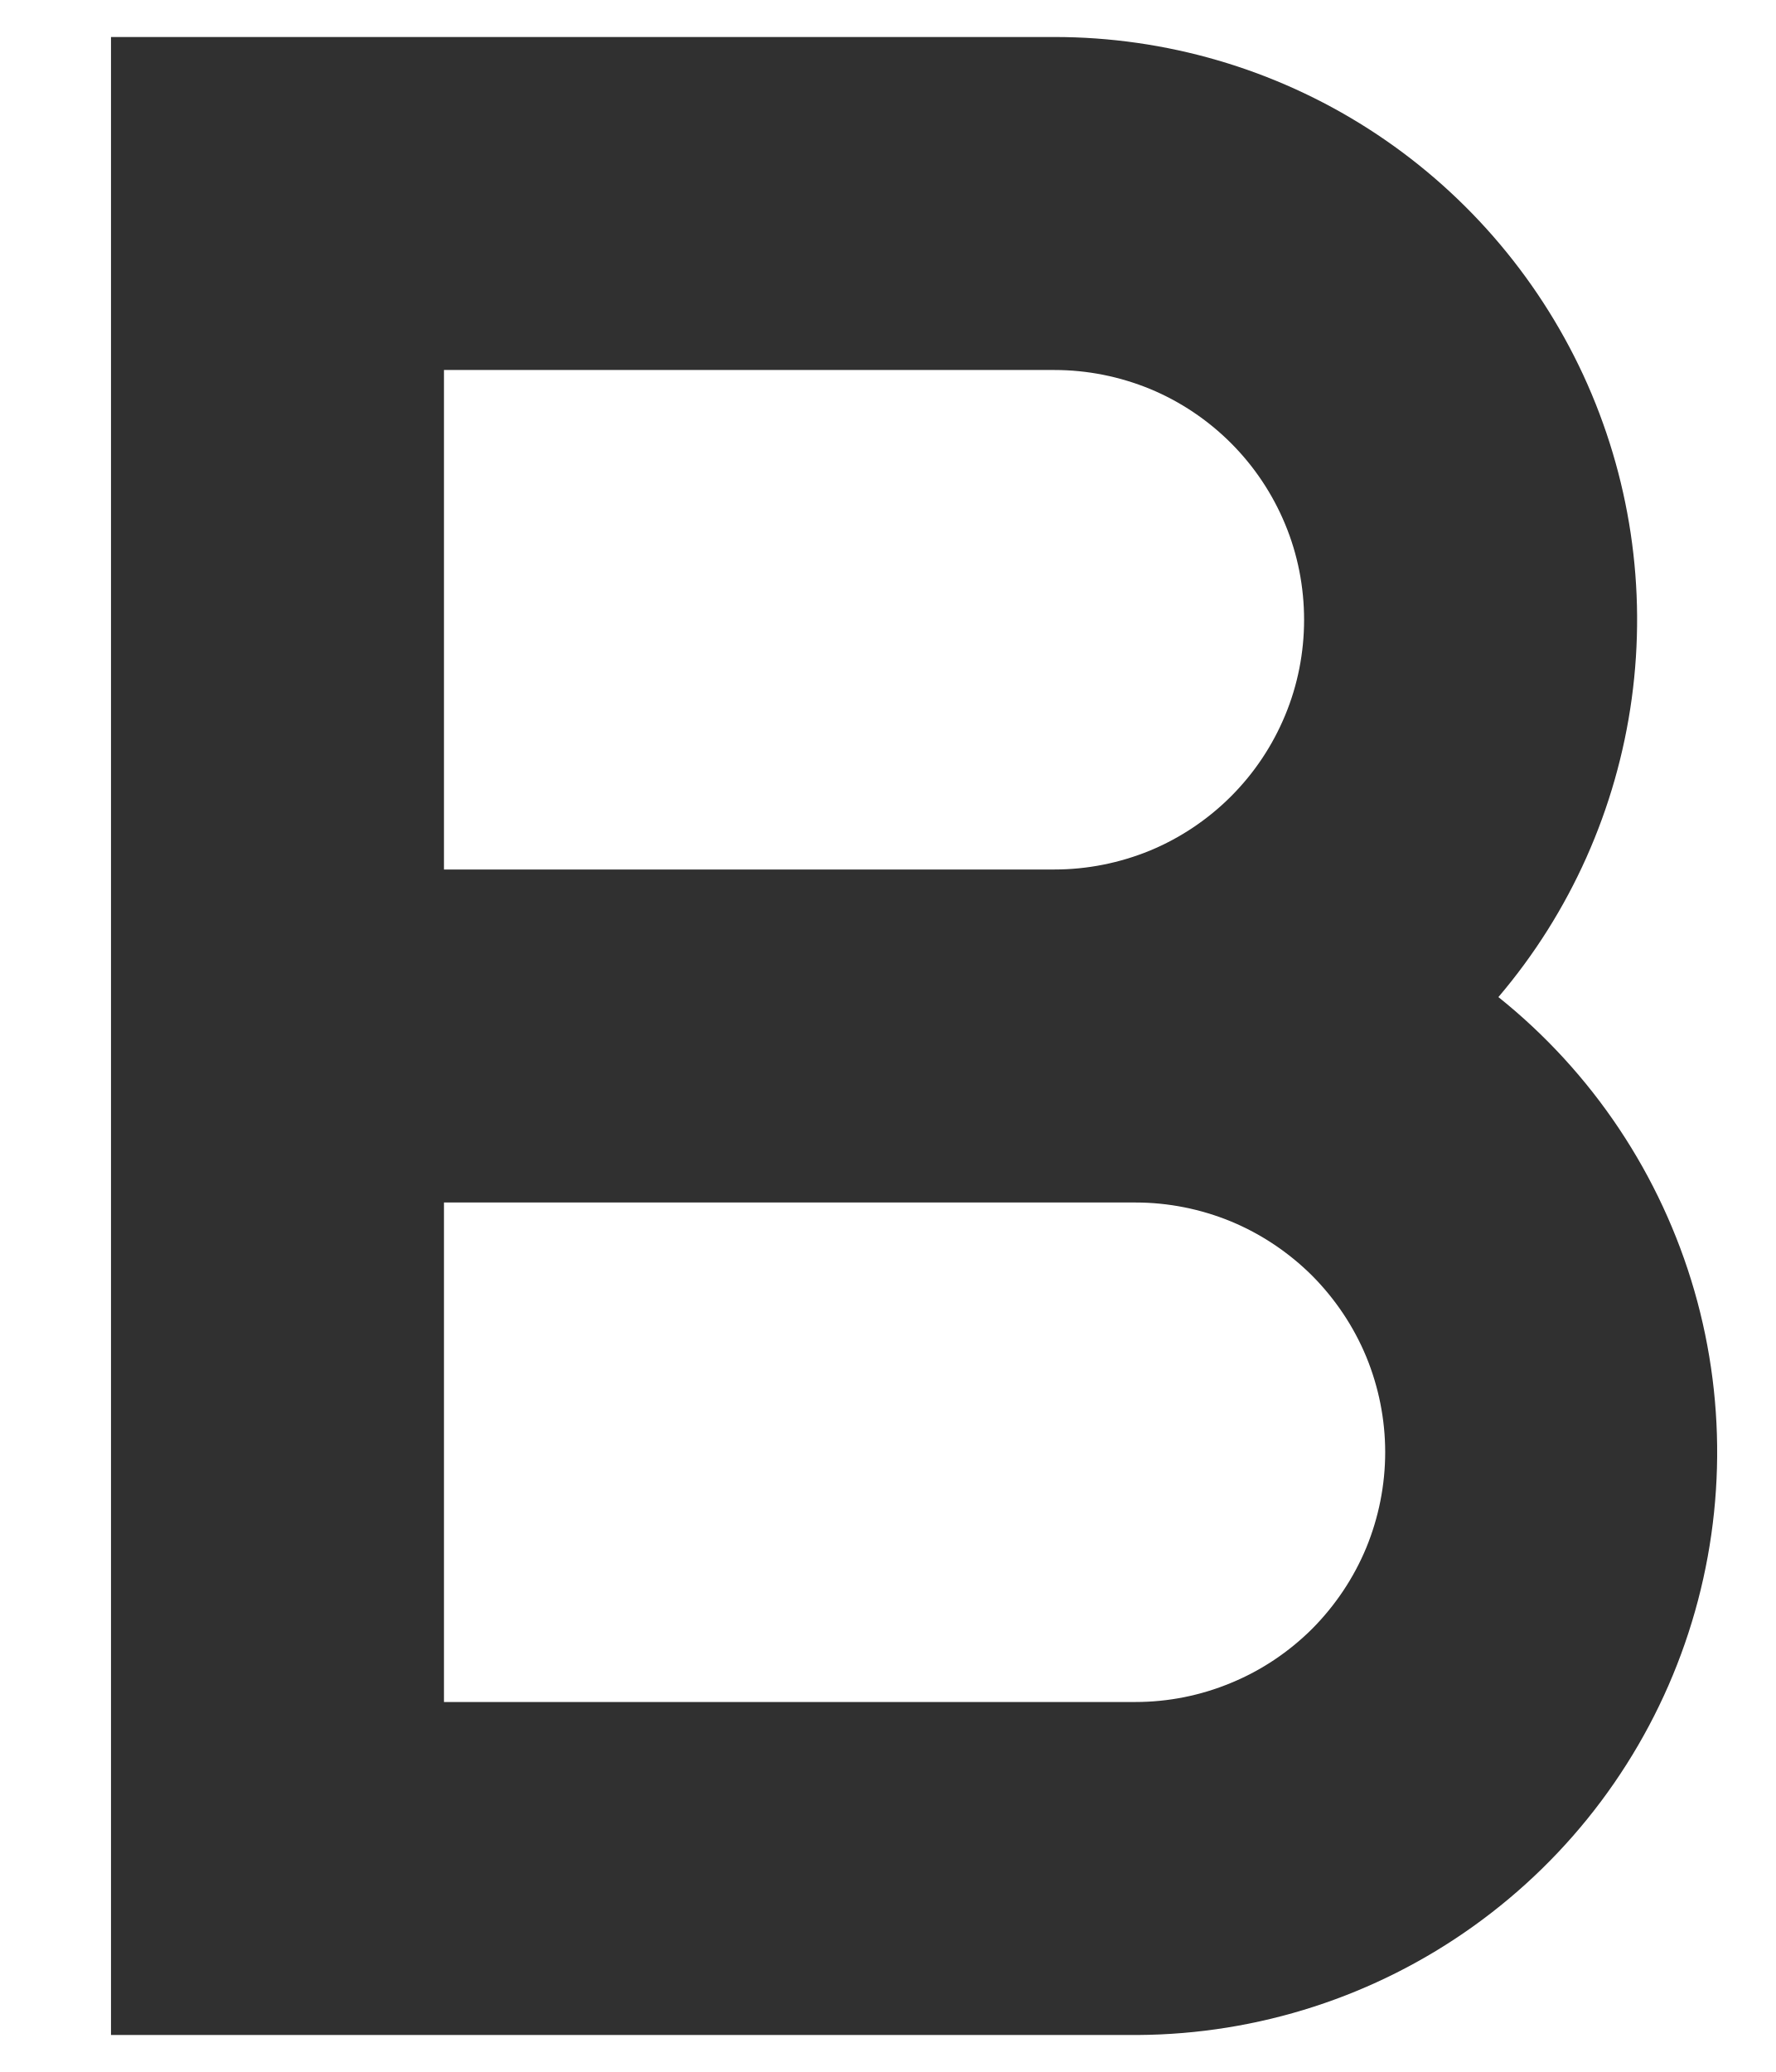
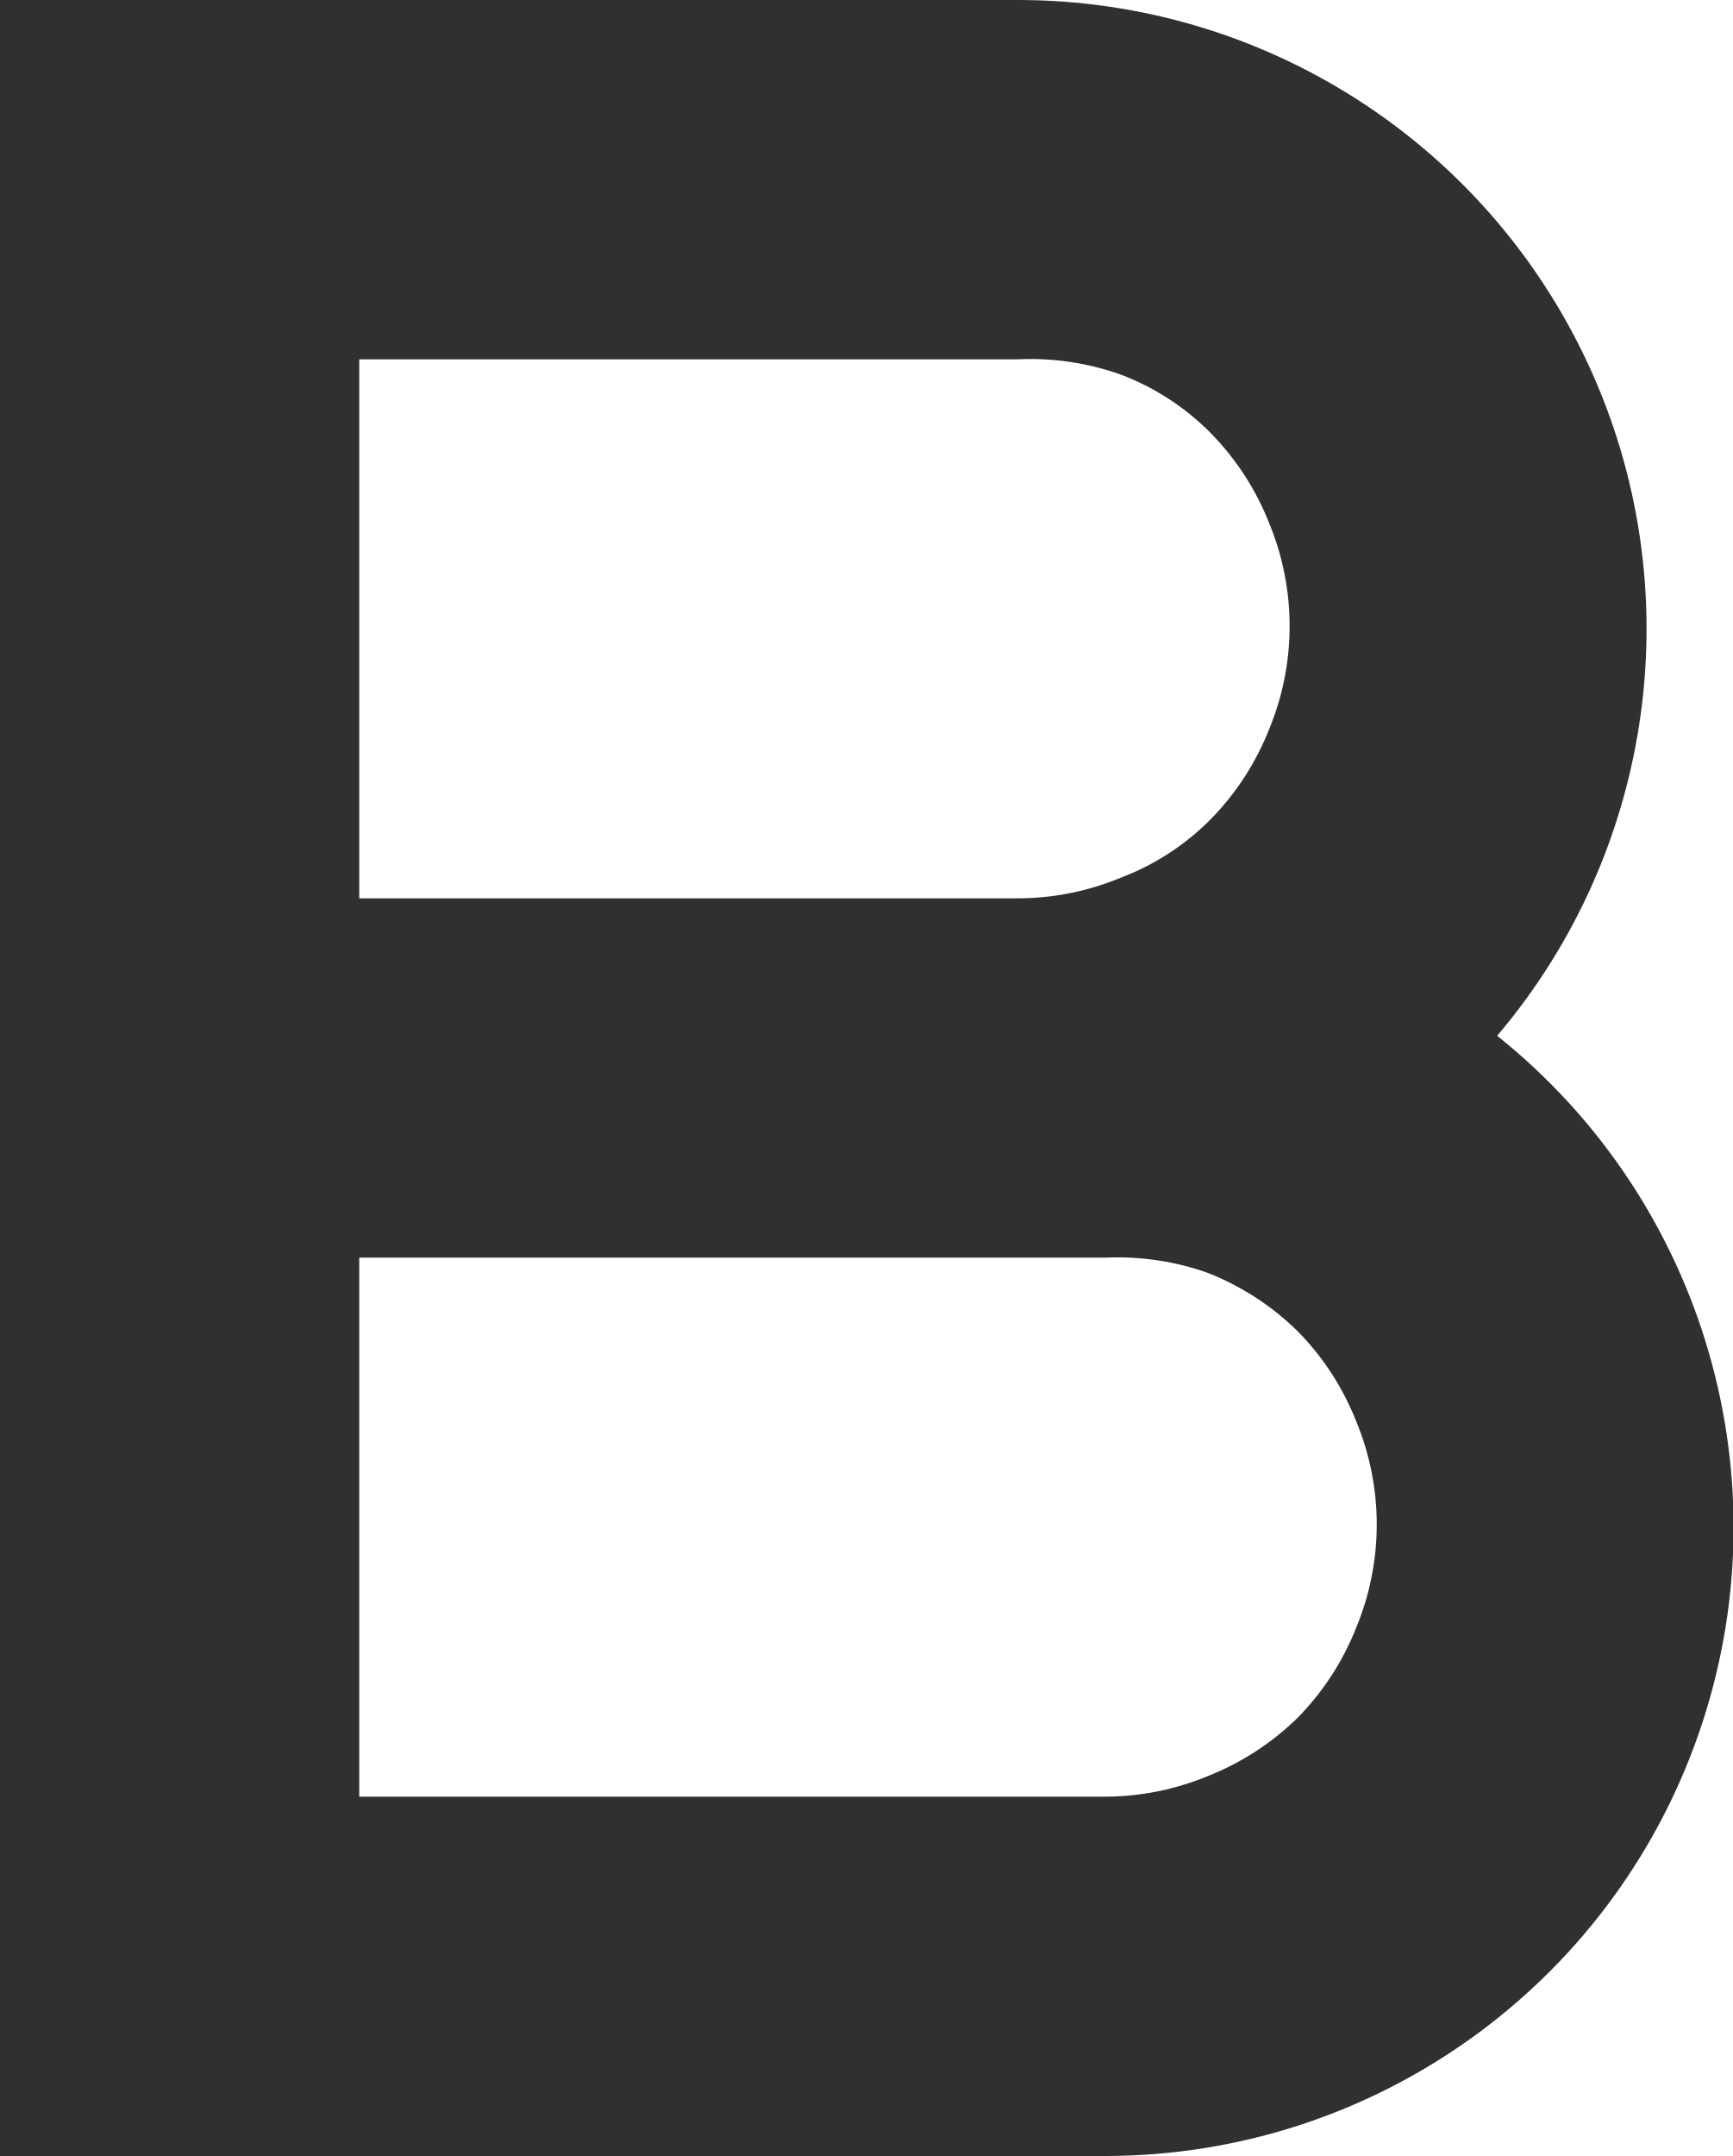
- <svg xmlns="http://www.w3.org/2000/svg" width="12" height="14" viewBox="0 0 12 14" fill="none">
-   <path d="M7.688 13.75H0.75V0.25H7.125C7.877 0.25 8.613 0.465 9.246 0.87C9.879 1.275 10.383 1.853 10.699 2.535C11.014 3.217 11.128 3.975 11.026 4.72C10.924 5.465 10.612 6.165 10.125 6.737C10.761 7.246 11.223 7.939 11.449 8.721C11.675 9.503 11.652 10.336 11.385 11.105C11.118 11.874 10.619 12.541 9.956 13.015C9.294 13.489 8.502 13.745 7.688 13.75ZM3 11.5H7.673C7.894 11.5 8.114 11.456 8.318 11.371C8.523 11.287 8.709 11.162 8.866 11.006C9.022 10.849 9.147 10.663 9.232 10.458C9.316 10.254 9.36 10.034 9.36 9.812C9.36 9.591 9.316 9.371 9.232 9.167C9.147 8.962 9.022 8.776 8.866 8.619C8.709 8.463 8.523 8.338 8.318 8.253C8.114 8.169 7.894 8.125 7.673 8.125H3V11.5ZM3 5.875H7.125C7.347 5.875 7.566 5.831 7.771 5.747C7.976 5.662 8.162 5.537 8.318 5.381C8.475 5.224 8.599 5.038 8.684 4.833C8.769 4.629 8.812 4.409 8.812 4.188C8.812 3.966 8.769 3.746 8.684 3.542C8.599 3.337 8.475 3.151 8.318 2.994C8.162 2.838 7.976 2.713 7.771 2.628C7.566 2.544 7.347 2.5 7.125 2.5H3V5.875Z" fill="#303030" />
+ <svg xmlns="http://www.w3.org/2000/svg" id="Layer_1" data-name="Layer 1" width="19.29" height="24" viewBox="0 0 19.29 24">
+   <path d="M12.33,24H0V0H11.33a7,7,0,0,1,5.34,11.53A7,7,0,0,1,12.33,24ZM4,20h8.31a3,3,0,0,0,1.14-.23,3,3,0,0,0,1-.65,3,3,0,0,0,.65-1,3,3,0,0,0,0-2.3,3,3,0,0,0-.65-1,3,3,0,0,0-1-.65A3,3,0,0,0,12.31,14H4ZM4,10h7.33a3,3,0,0,0,1.15-.23,2.81,2.81,0,0,0,1-.65,3,3,0,0,0,.65-1,3,3,0,0,0,0-2.3,3,3,0,0,0-.65-1,2.81,2.81,0,0,0-1-.65A3,3,0,0,0,11.33,4H4Z" fill="#303030" />
</svg>
